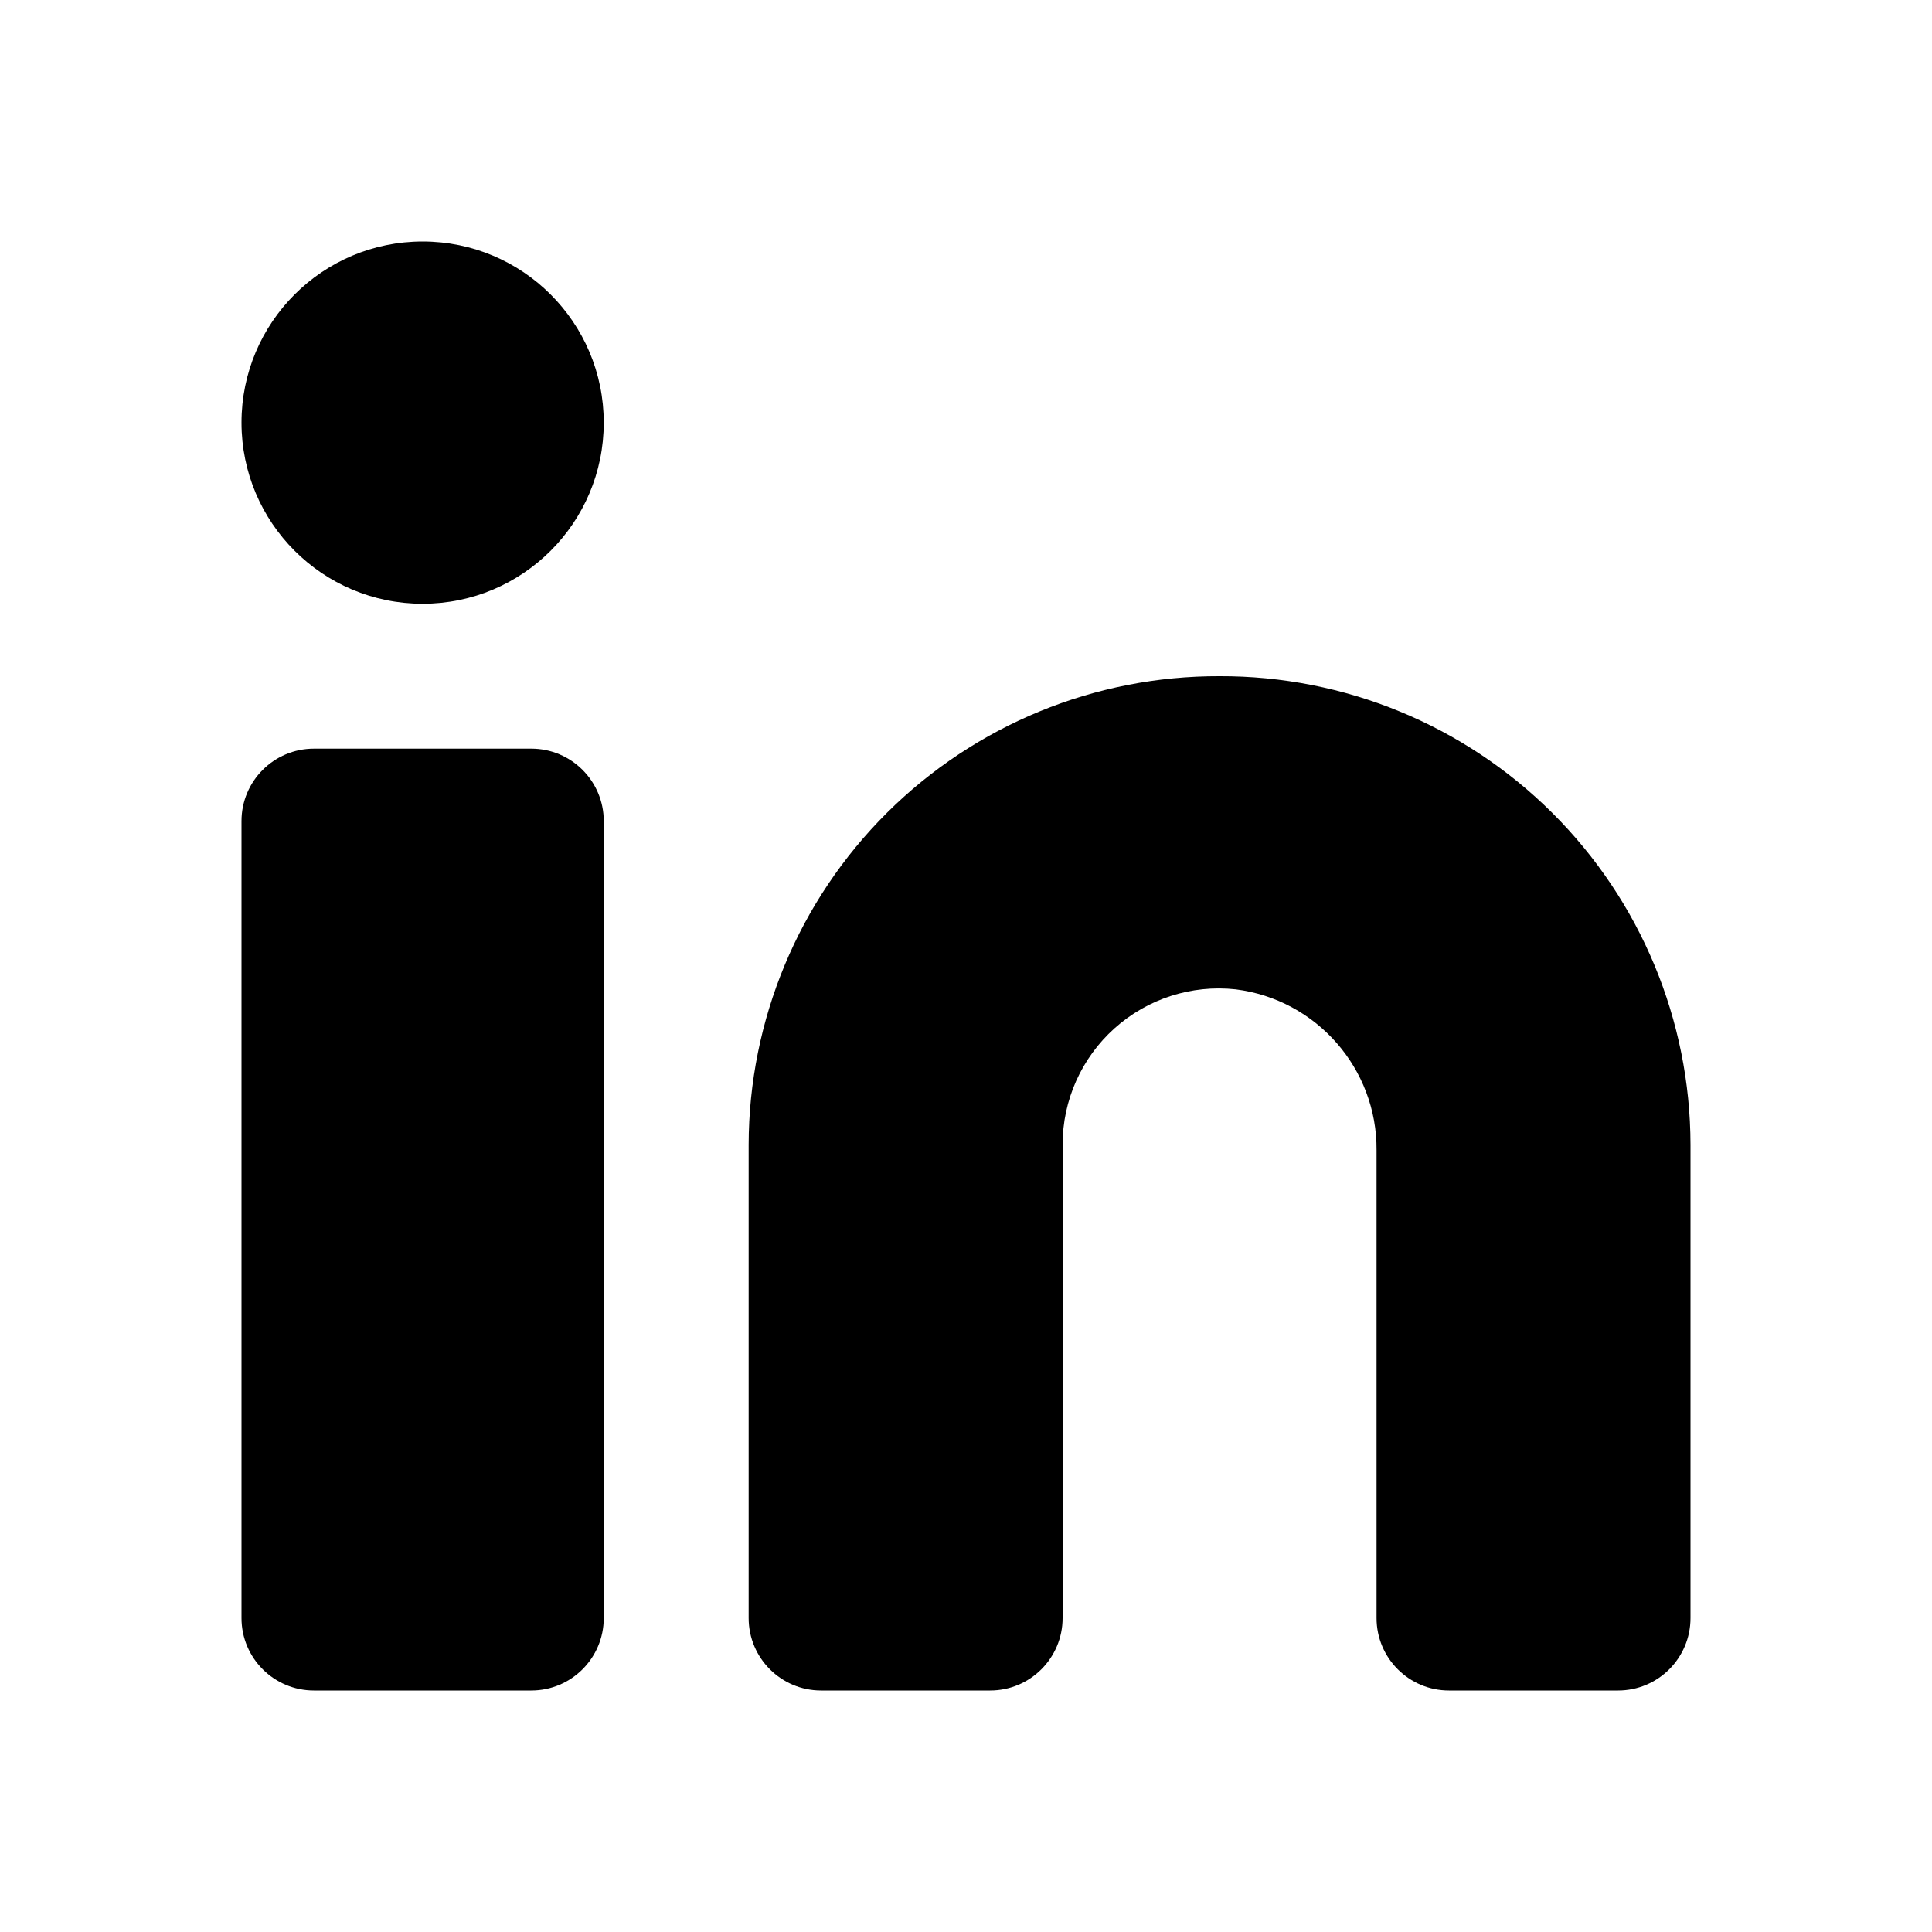
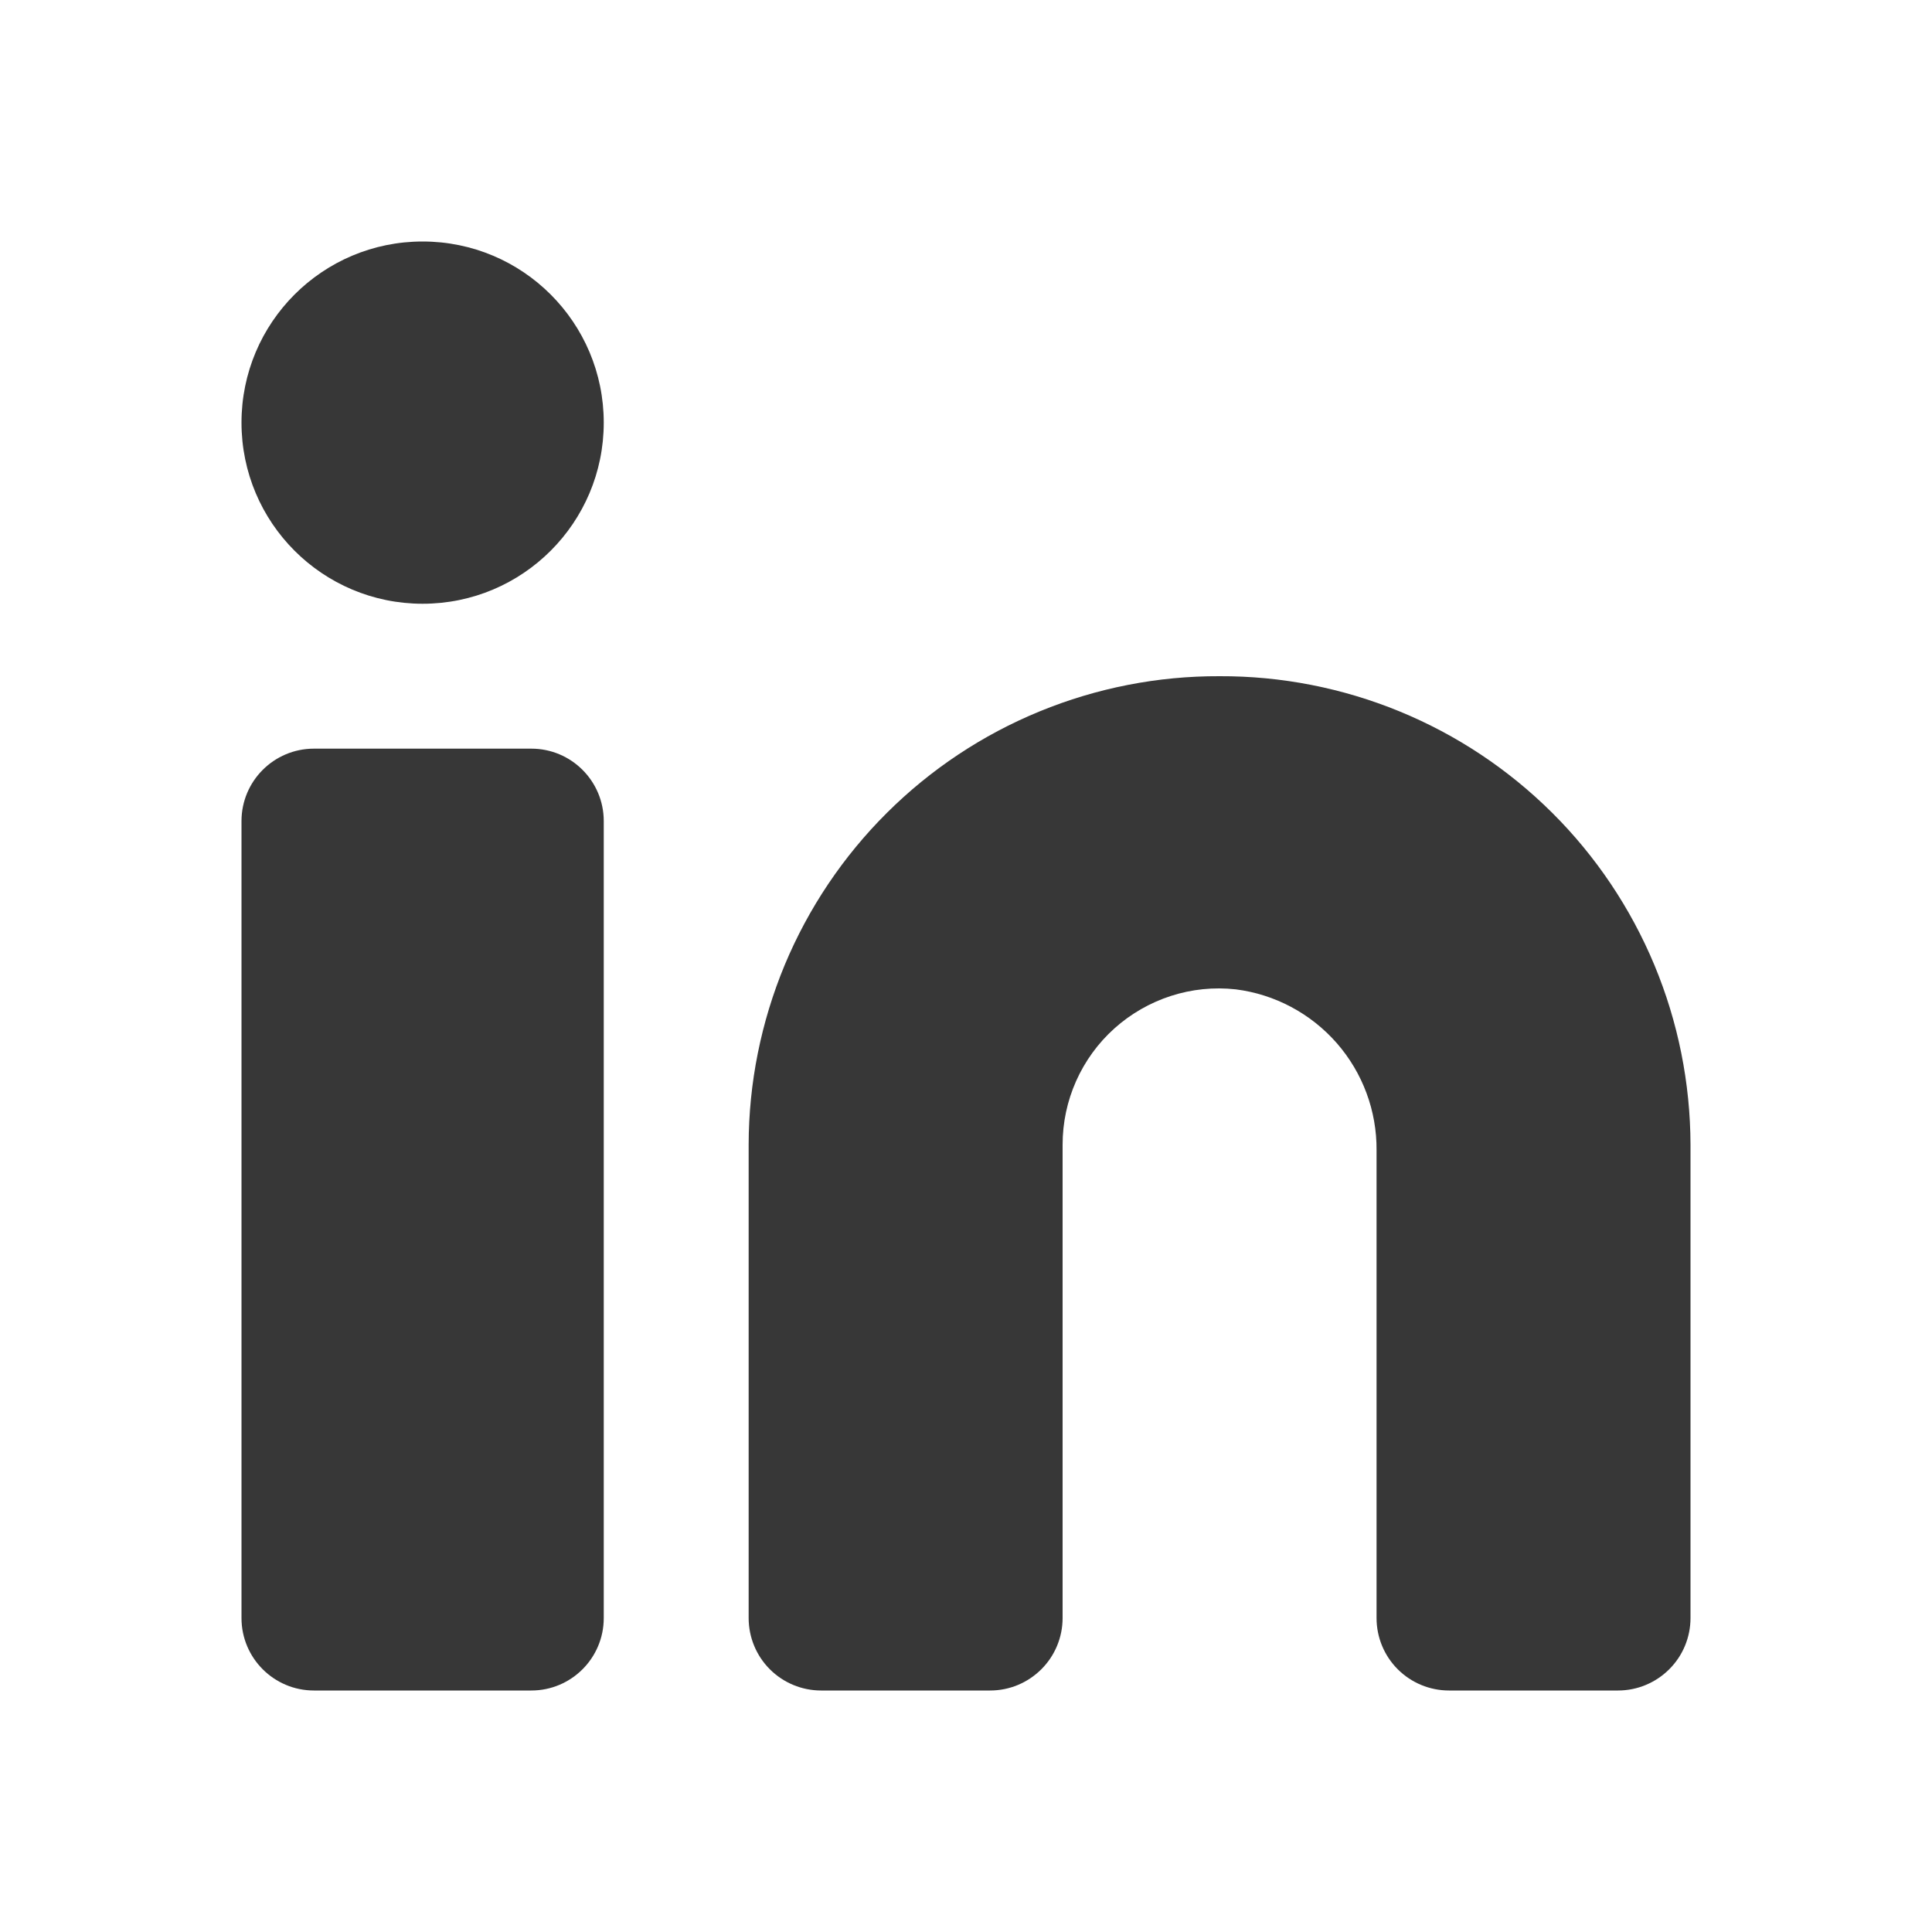
- <svg xmlns="http://www.w3.org/2000/svg" width="24px" height="24px" viewBox="0 0 24 24">
-   <g data-name="Layer 2">
-     <g data-name="linkedin">
-       <rect width="24" height="24" transform="rotate(180 12 12)" opacity="0" />
-       <path d="M15.15 8.4a5.83 5.83 0 0 0-5.85 5.82v5.88a.9.9 0 0 0 .9.9h2.1a.9.9 0 0 0 .9-.9v-5.88a1.94 1.94 0 0 1 2.15-1.93 2 2 0 0 1 1.75 2v5.81a.9.9 0 0 0 .9.9h2.1a.9.9 0 0 0 .9-.9v-5.88a5.83 5.83 0 0 0-5.85-5.82z" />
-       <rect x="3" y="9.3" width="4.5" height="11.7" rx=".9" ry=".9" />
-       <circle cx="5.25" cy="5.25" r="2.25" />
-     </g>
-   </g>
+ <svg xmlns="http://www.w3.org/2000/svg" width="24" height="24" viewBox="0 0 24 24" fill="none">
+   <path d="M15.15 8.4C14.383 8.397 13.624 8.546 12.915 8.837C12.206 9.128 11.561 9.556 11.018 10.097C10.475 10.637 10.043 11.28 9.748 11.987C9.454 12.695 9.301 13.454 9.3 14.22V20.1C9.3 20.339 9.395 20.568 9.563 20.736C9.732 20.905 9.961 21 10.2 21H12.3C12.539 21 12.767 20.905 12.936 20.736C13.105 20.568 13.2 20.339 13.2 20.1V14.22C13.2 13.947 13.257 13.678 13.368 13.429C13.479 13.18 13.641 12.957 13.844 12.775C14.047 12.593 14.286 12.456 14.545 12.372C14.805 12.288 15.079 12.26 15.35 12.29C15.836 12.351 16.282 12.589 16.605 12.957C16.928 13.326 17.104 13.8 17.1 14.29V20.1C17.1 20.339 17.195 20.568 17.363 20.736C17.532 20.905 17.761 21 18 21H20.1C20.338 21 20.567 20.905 20.736 20.736C20.905 20.568 21 20.339 21 20.1V14.22C20.998 13.454 20.846 12.695 20.551 11.987C20.256 11.28 19.825 10.637 19.282 10.097C18.738 9.556 18.094 9.128 17.385 8.837C16.676 8.546 15.916 8.397 15.15 8.4Z" fill="#373737" />
+   <path d="M6.6 9.3H3.9C3.403 9.3 3 9.703 3 10.2V20.1C3 20.597 3.403 21 3.9 21H6.6C7.097 21 7.5 20.597 7.5 20.1V10.2C7.5 9.703 7.097 9.3 6.6 9.3Z" fill="#373737" />
+   <path d="M5.25 7.5C6.493 7.5 7.5 6.493 7.5 5.25C7.5 4.007 6.493 3 5.25 3C4.007 3 3 4.007 3 5.25C3 6.493 4.007 7.5 5.25 7.5Z" fill="#373737" />
</svg>
